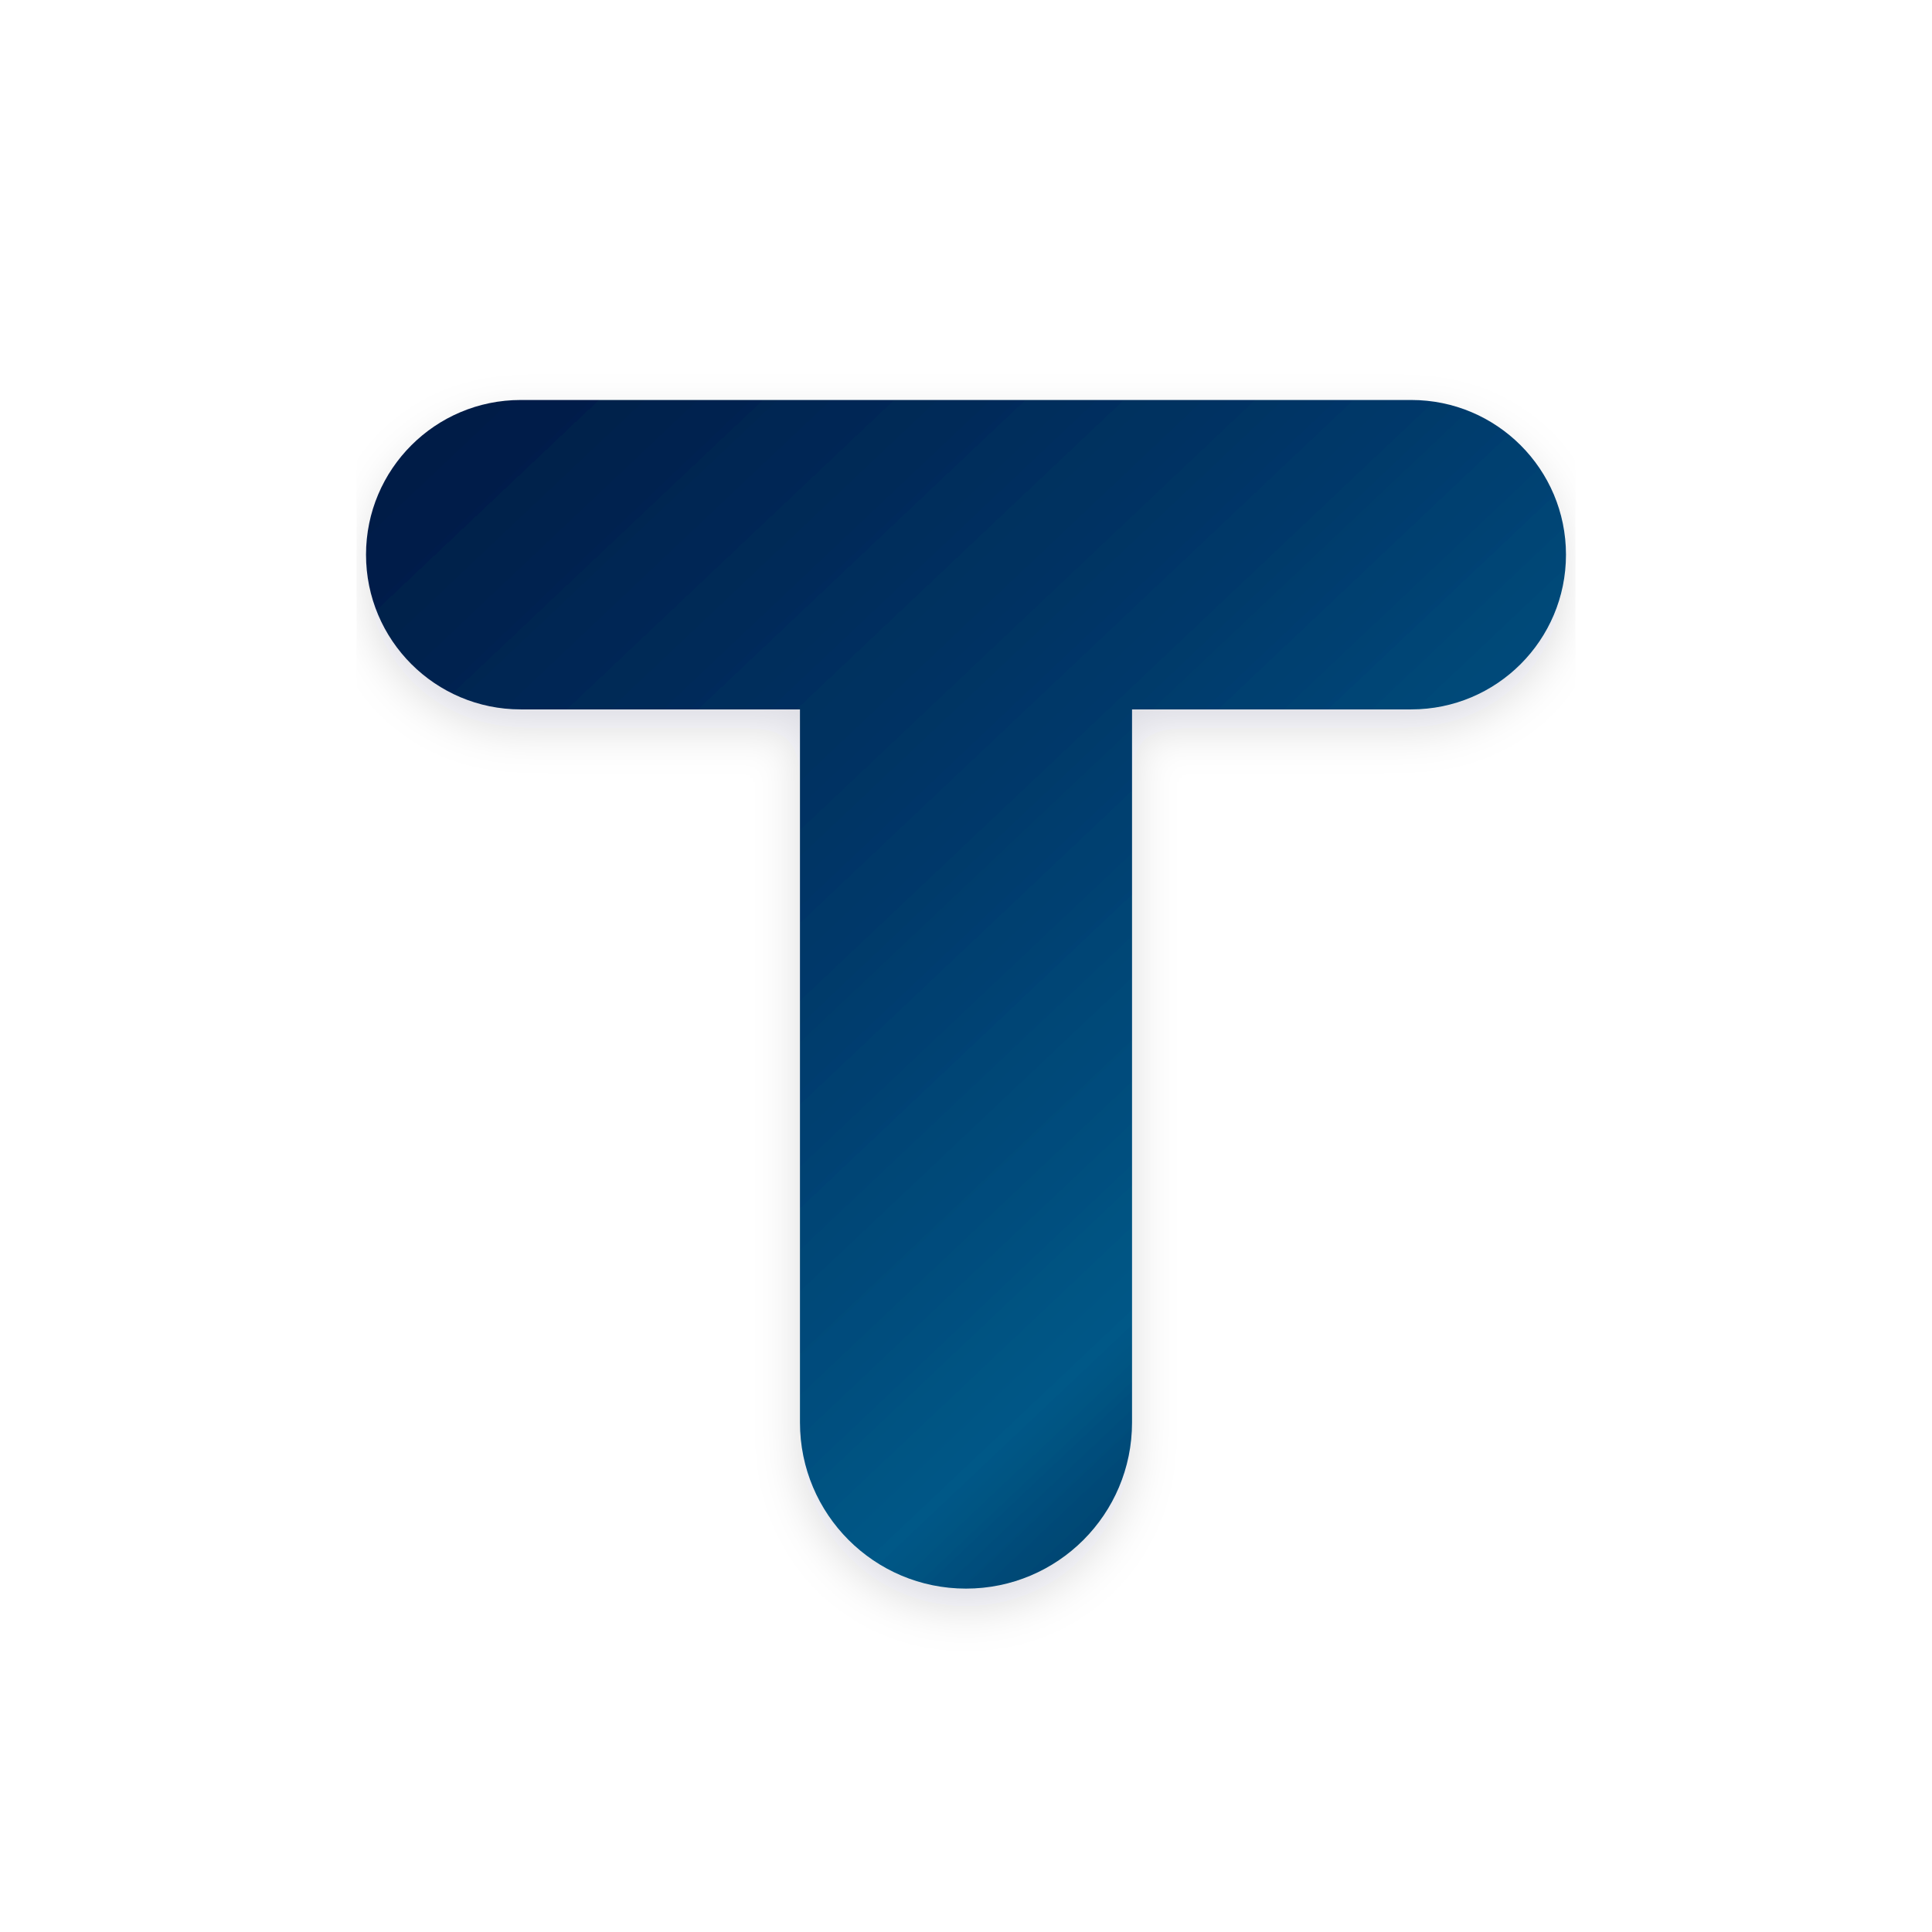
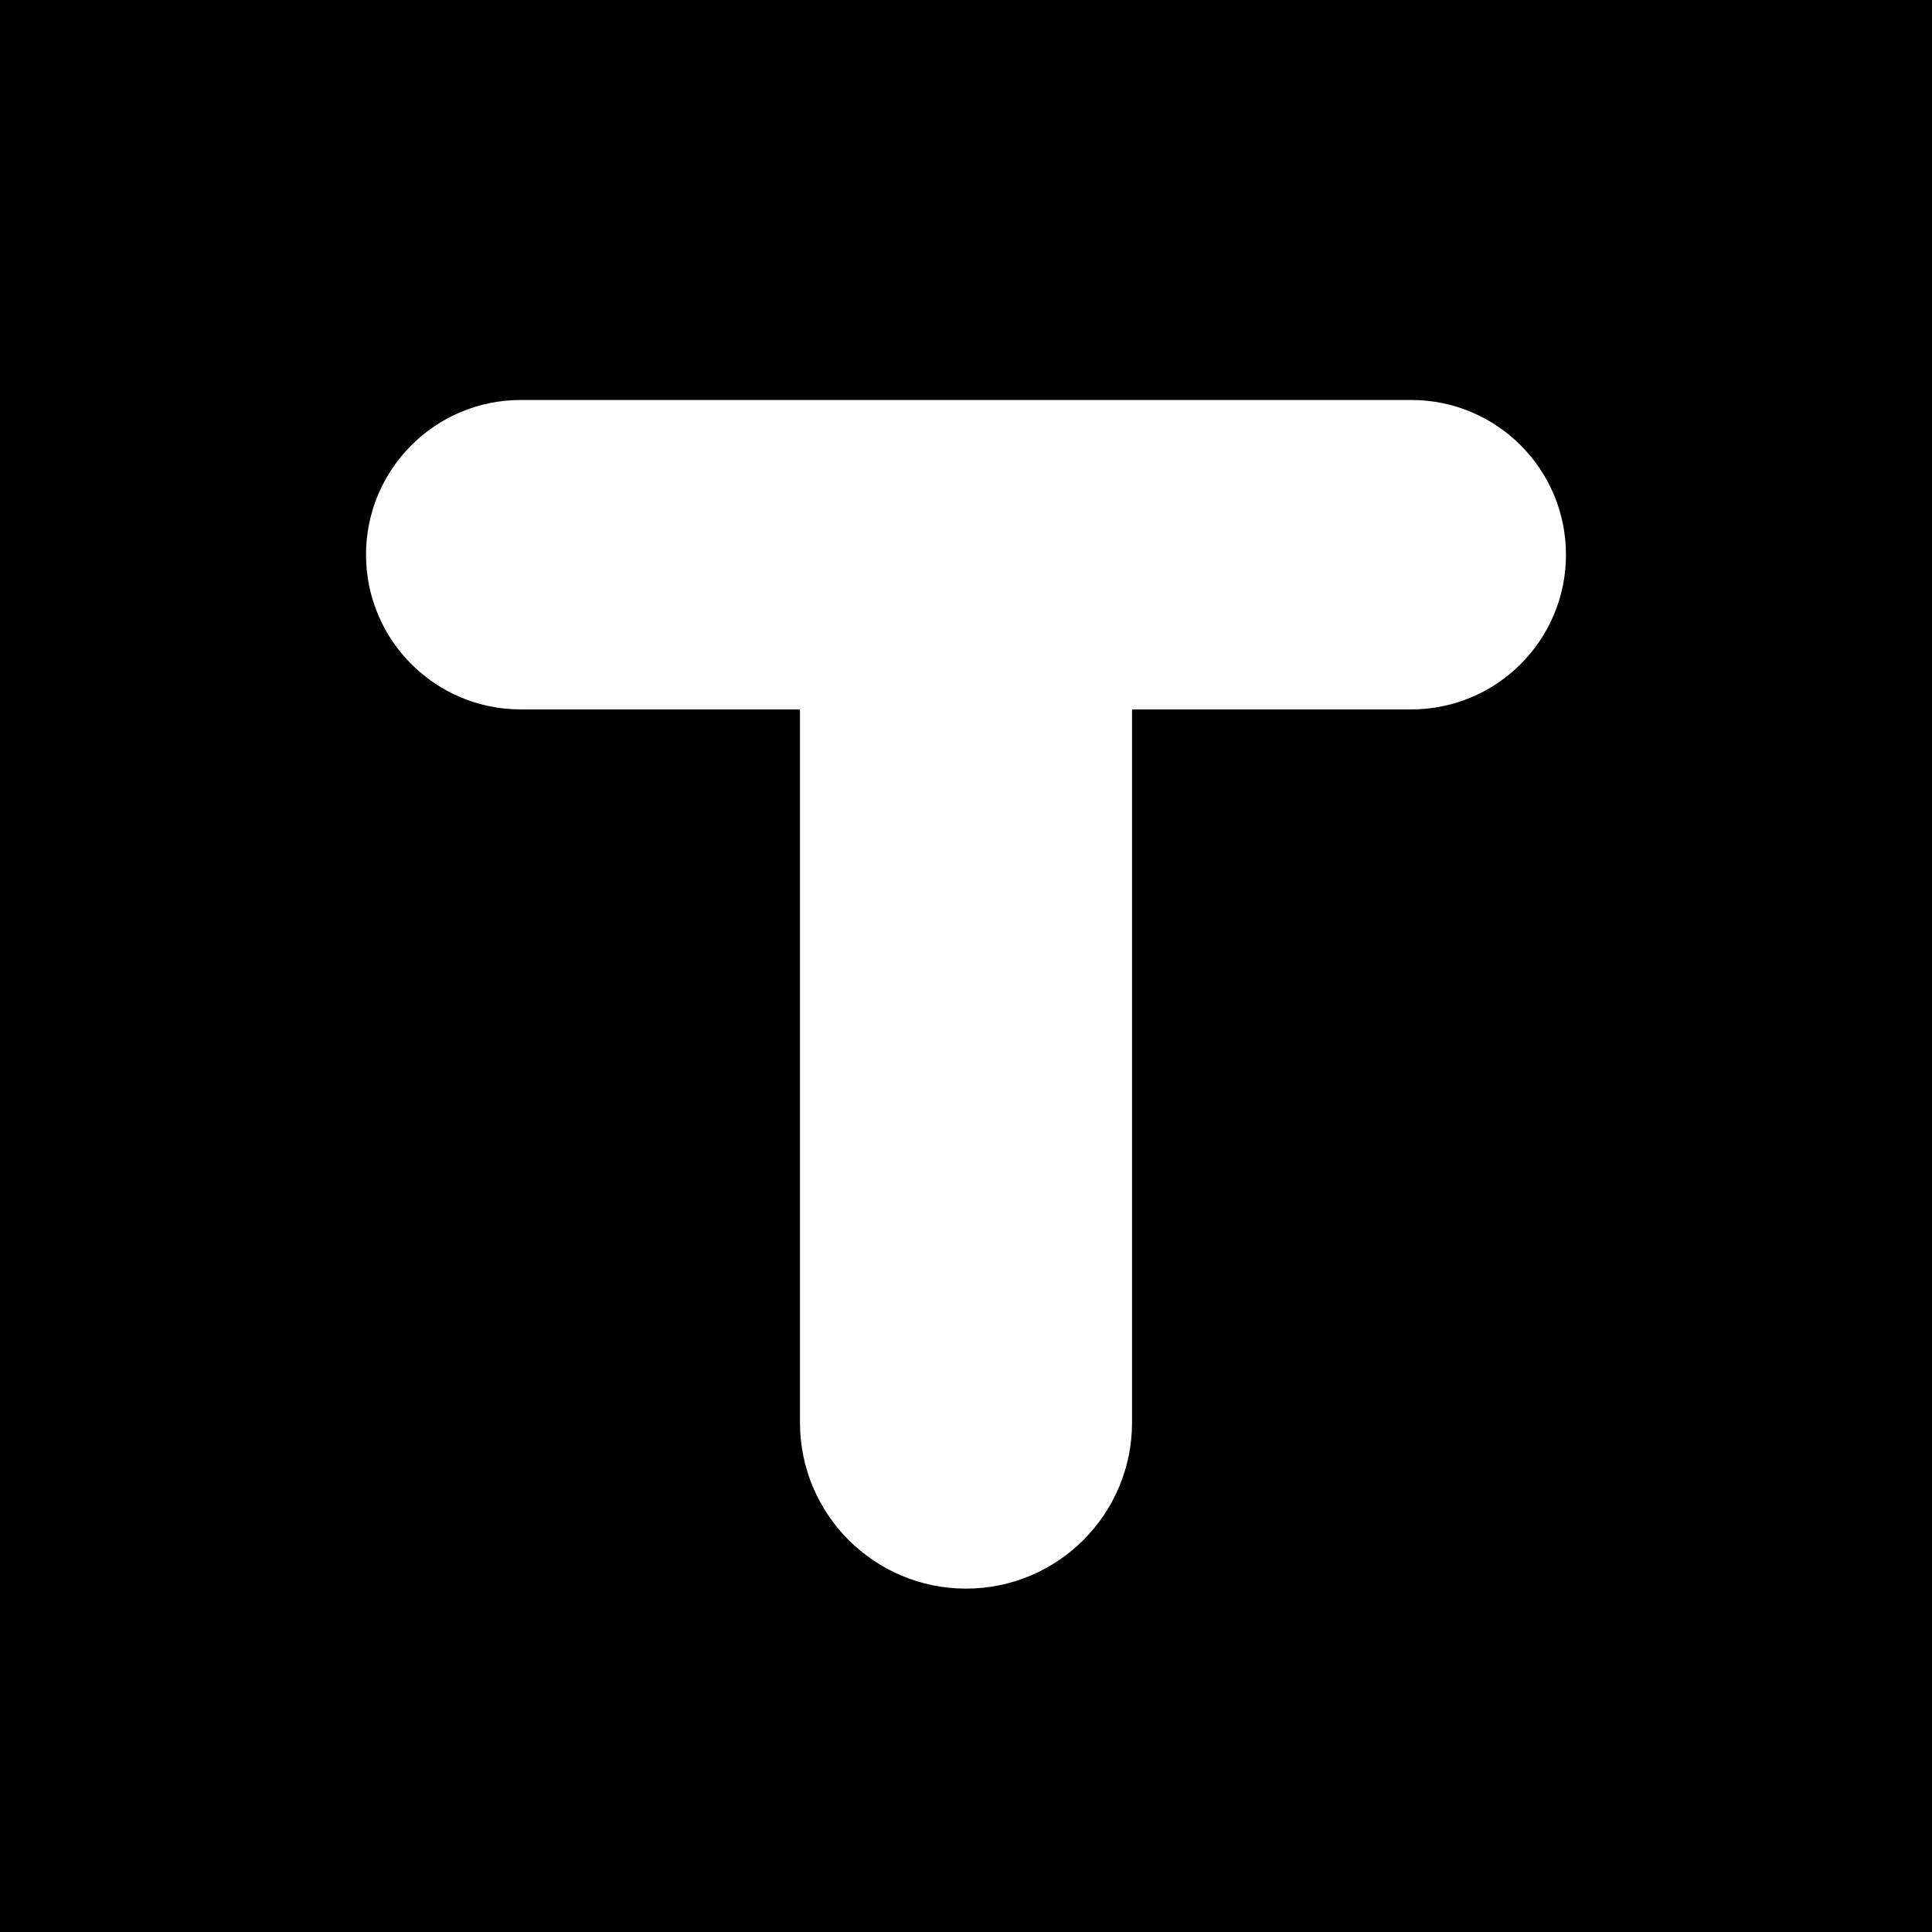
<svg xmlns="http://www.w3.org/2000/svg" width="1024" height="1024" viewBox="0 0 1024 1024" fill="none">
-   <rect width="1024" height="1024" fill="#ffffff" />
-   <defs>
-     <linearGradient id="orbit-t-gradient" x1="225" y1="209" x2="811" y2="829" gradientUnits="userSpaceOnUse">
-       <stop offset="0" stop-color="#001A44" />
-       <stop offset="0.42" stop-color="#003869" />
-       <stop offset="0.72" stop-color="#005887" />
-       <stop offset="1" stop-color="#00163D" />
-     </linearGradient>
-     <filter id="orbit-t-shadow" x="189" y="177" width="646" height="704" filterUnits="userSpaceOnUse" color-interpolation-filters="sRGB">
-       <feDropShadow dx="0" dy="10" stdDeviation="12" flood-color="#001533" flood-opacity="0.14" />
-     </filter>
-   </defs>
-   <g filter="url(#orbit-t-shadow)">
-     <rect x="194" y="212" width="636" height="164" rx="82" fill="url(#orbit-t-gradient)" />
-     <path d="M424 331H600V754C600 802.601 560.601 842 512 842C463.399 842 424 802.601 424 754V331Z" fill="url(#orbit-t-gradient)" />
-   </g>
+   <rect width="1024" height="1024" fill="#000000" />
+   <rect x="194" y="212" width="636" height="164" rx="82" fill="#ffffff" />
+   <path d="M424 331H600V754C600 802.601 560.601 842 512 842C463.399 842 424 802.601 424 754V331Z" fill="#ffffff" />
</svg>
